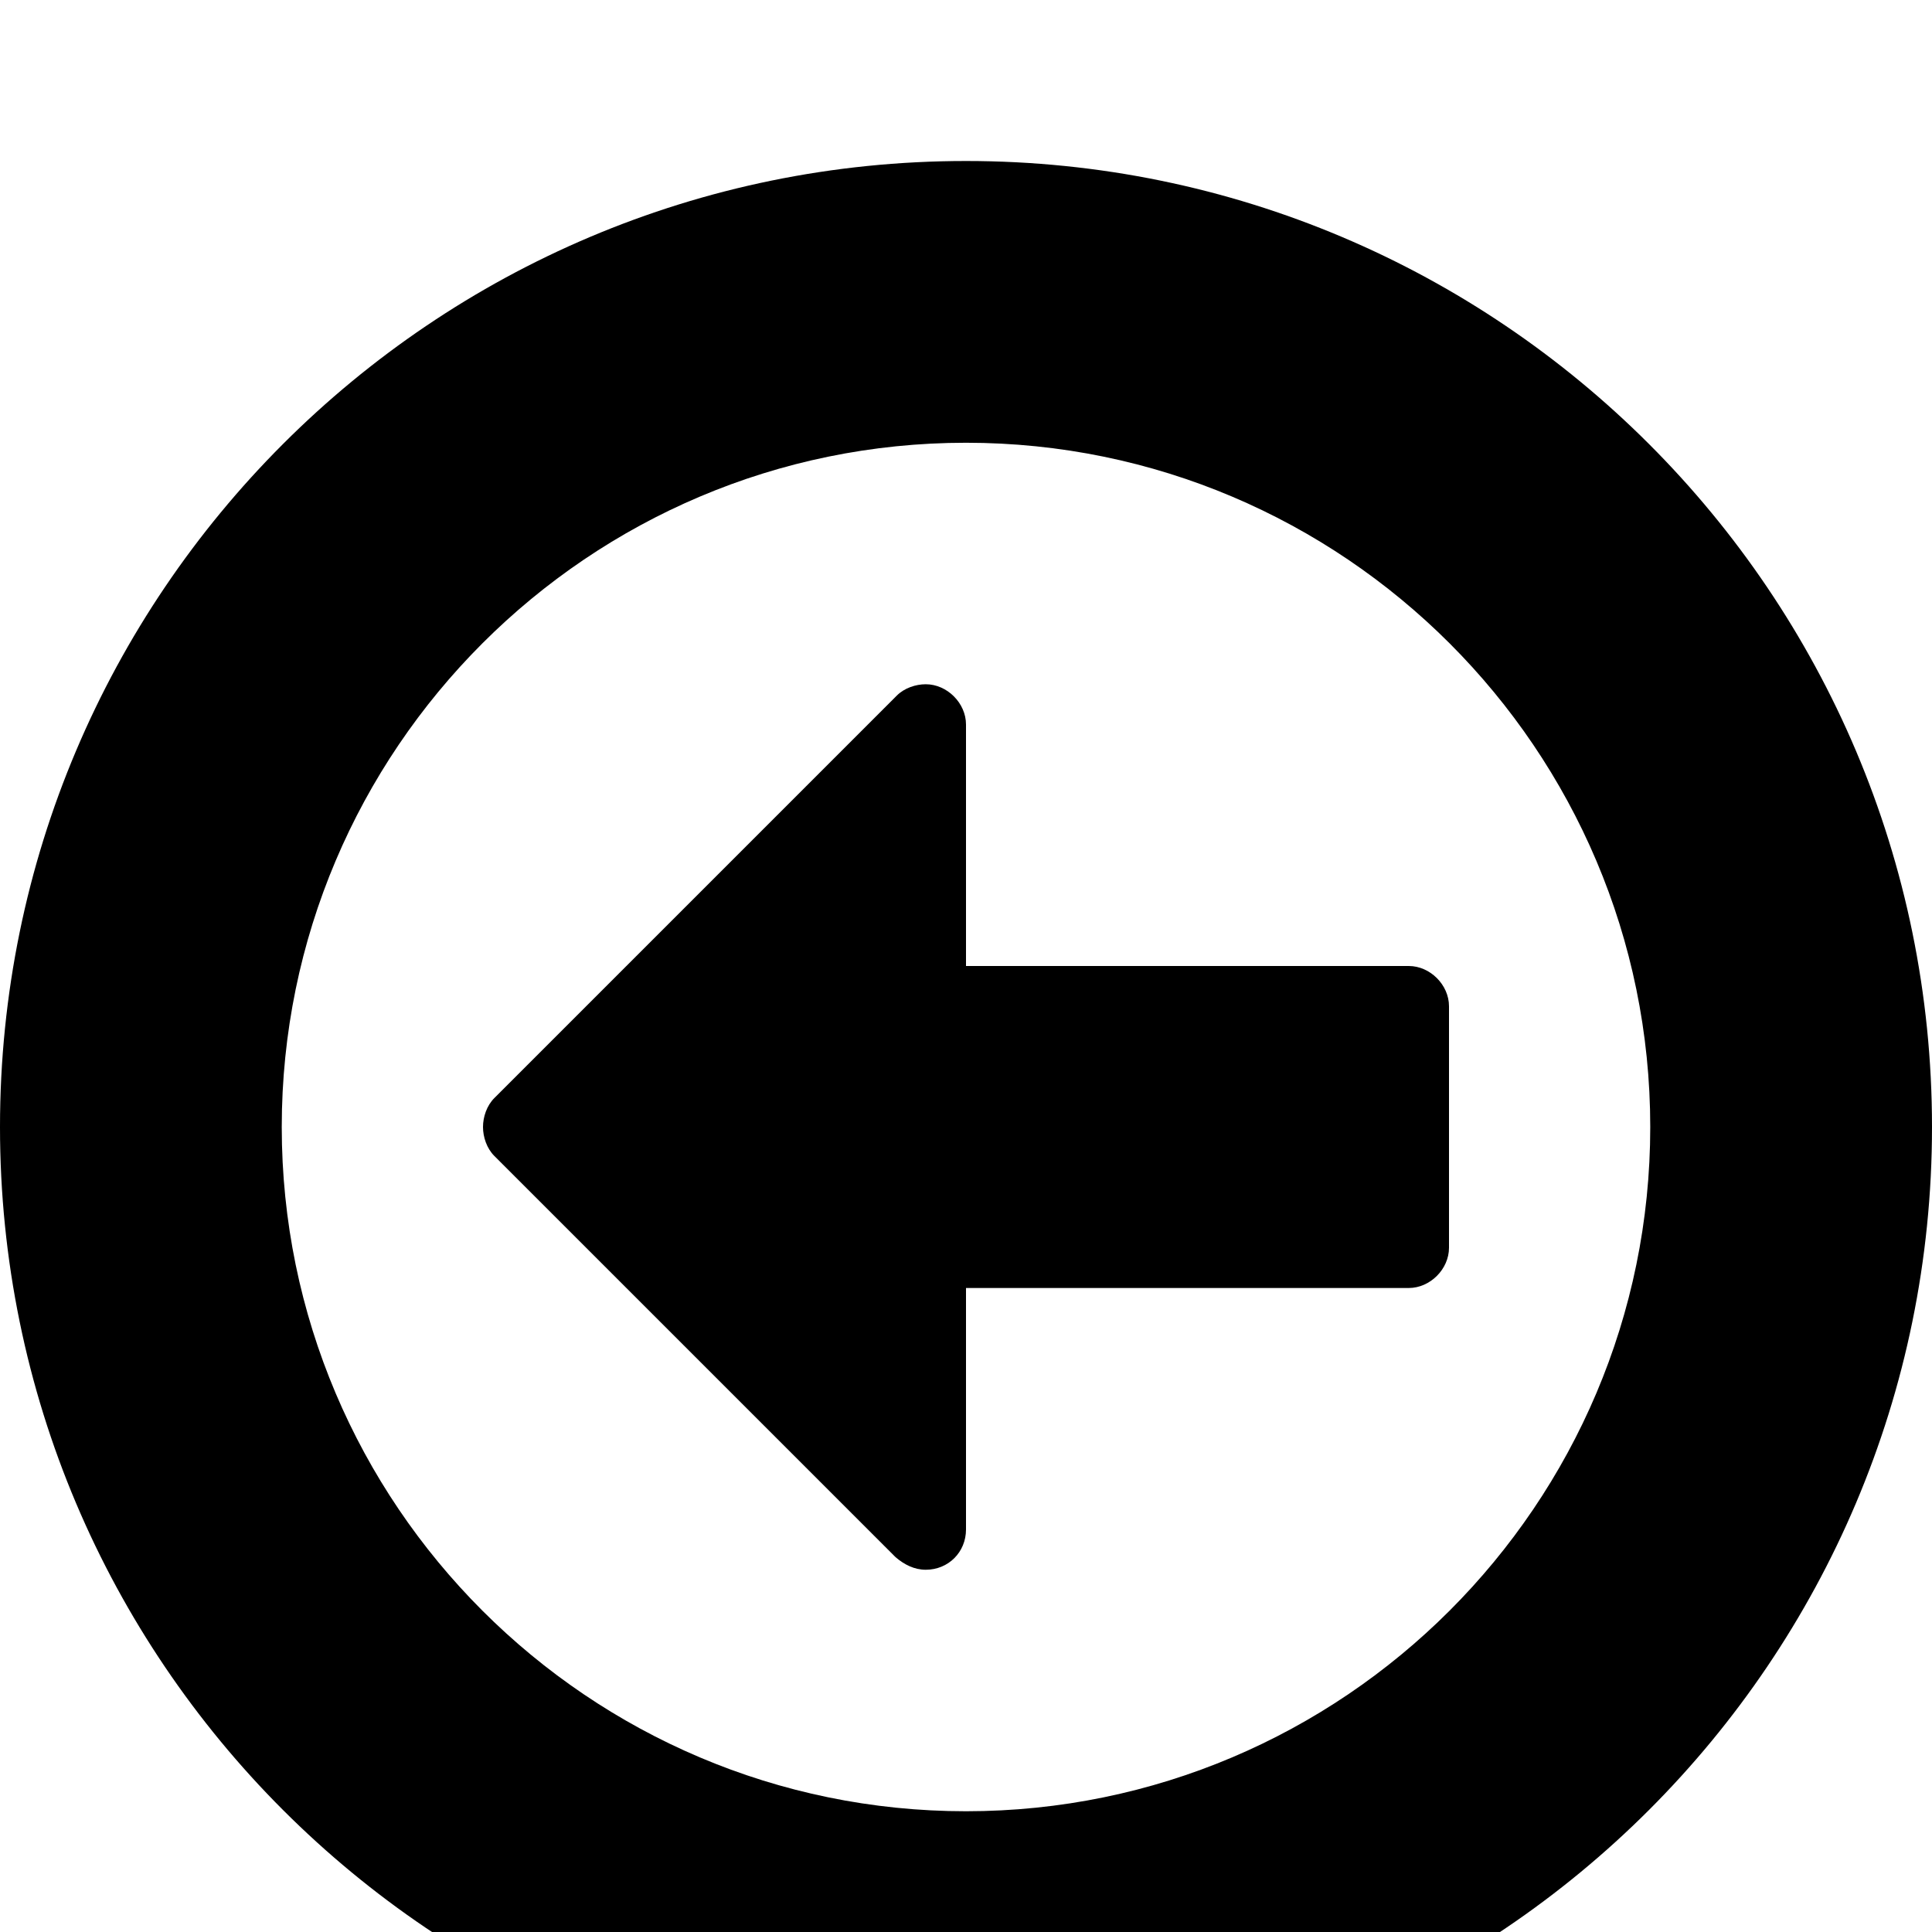
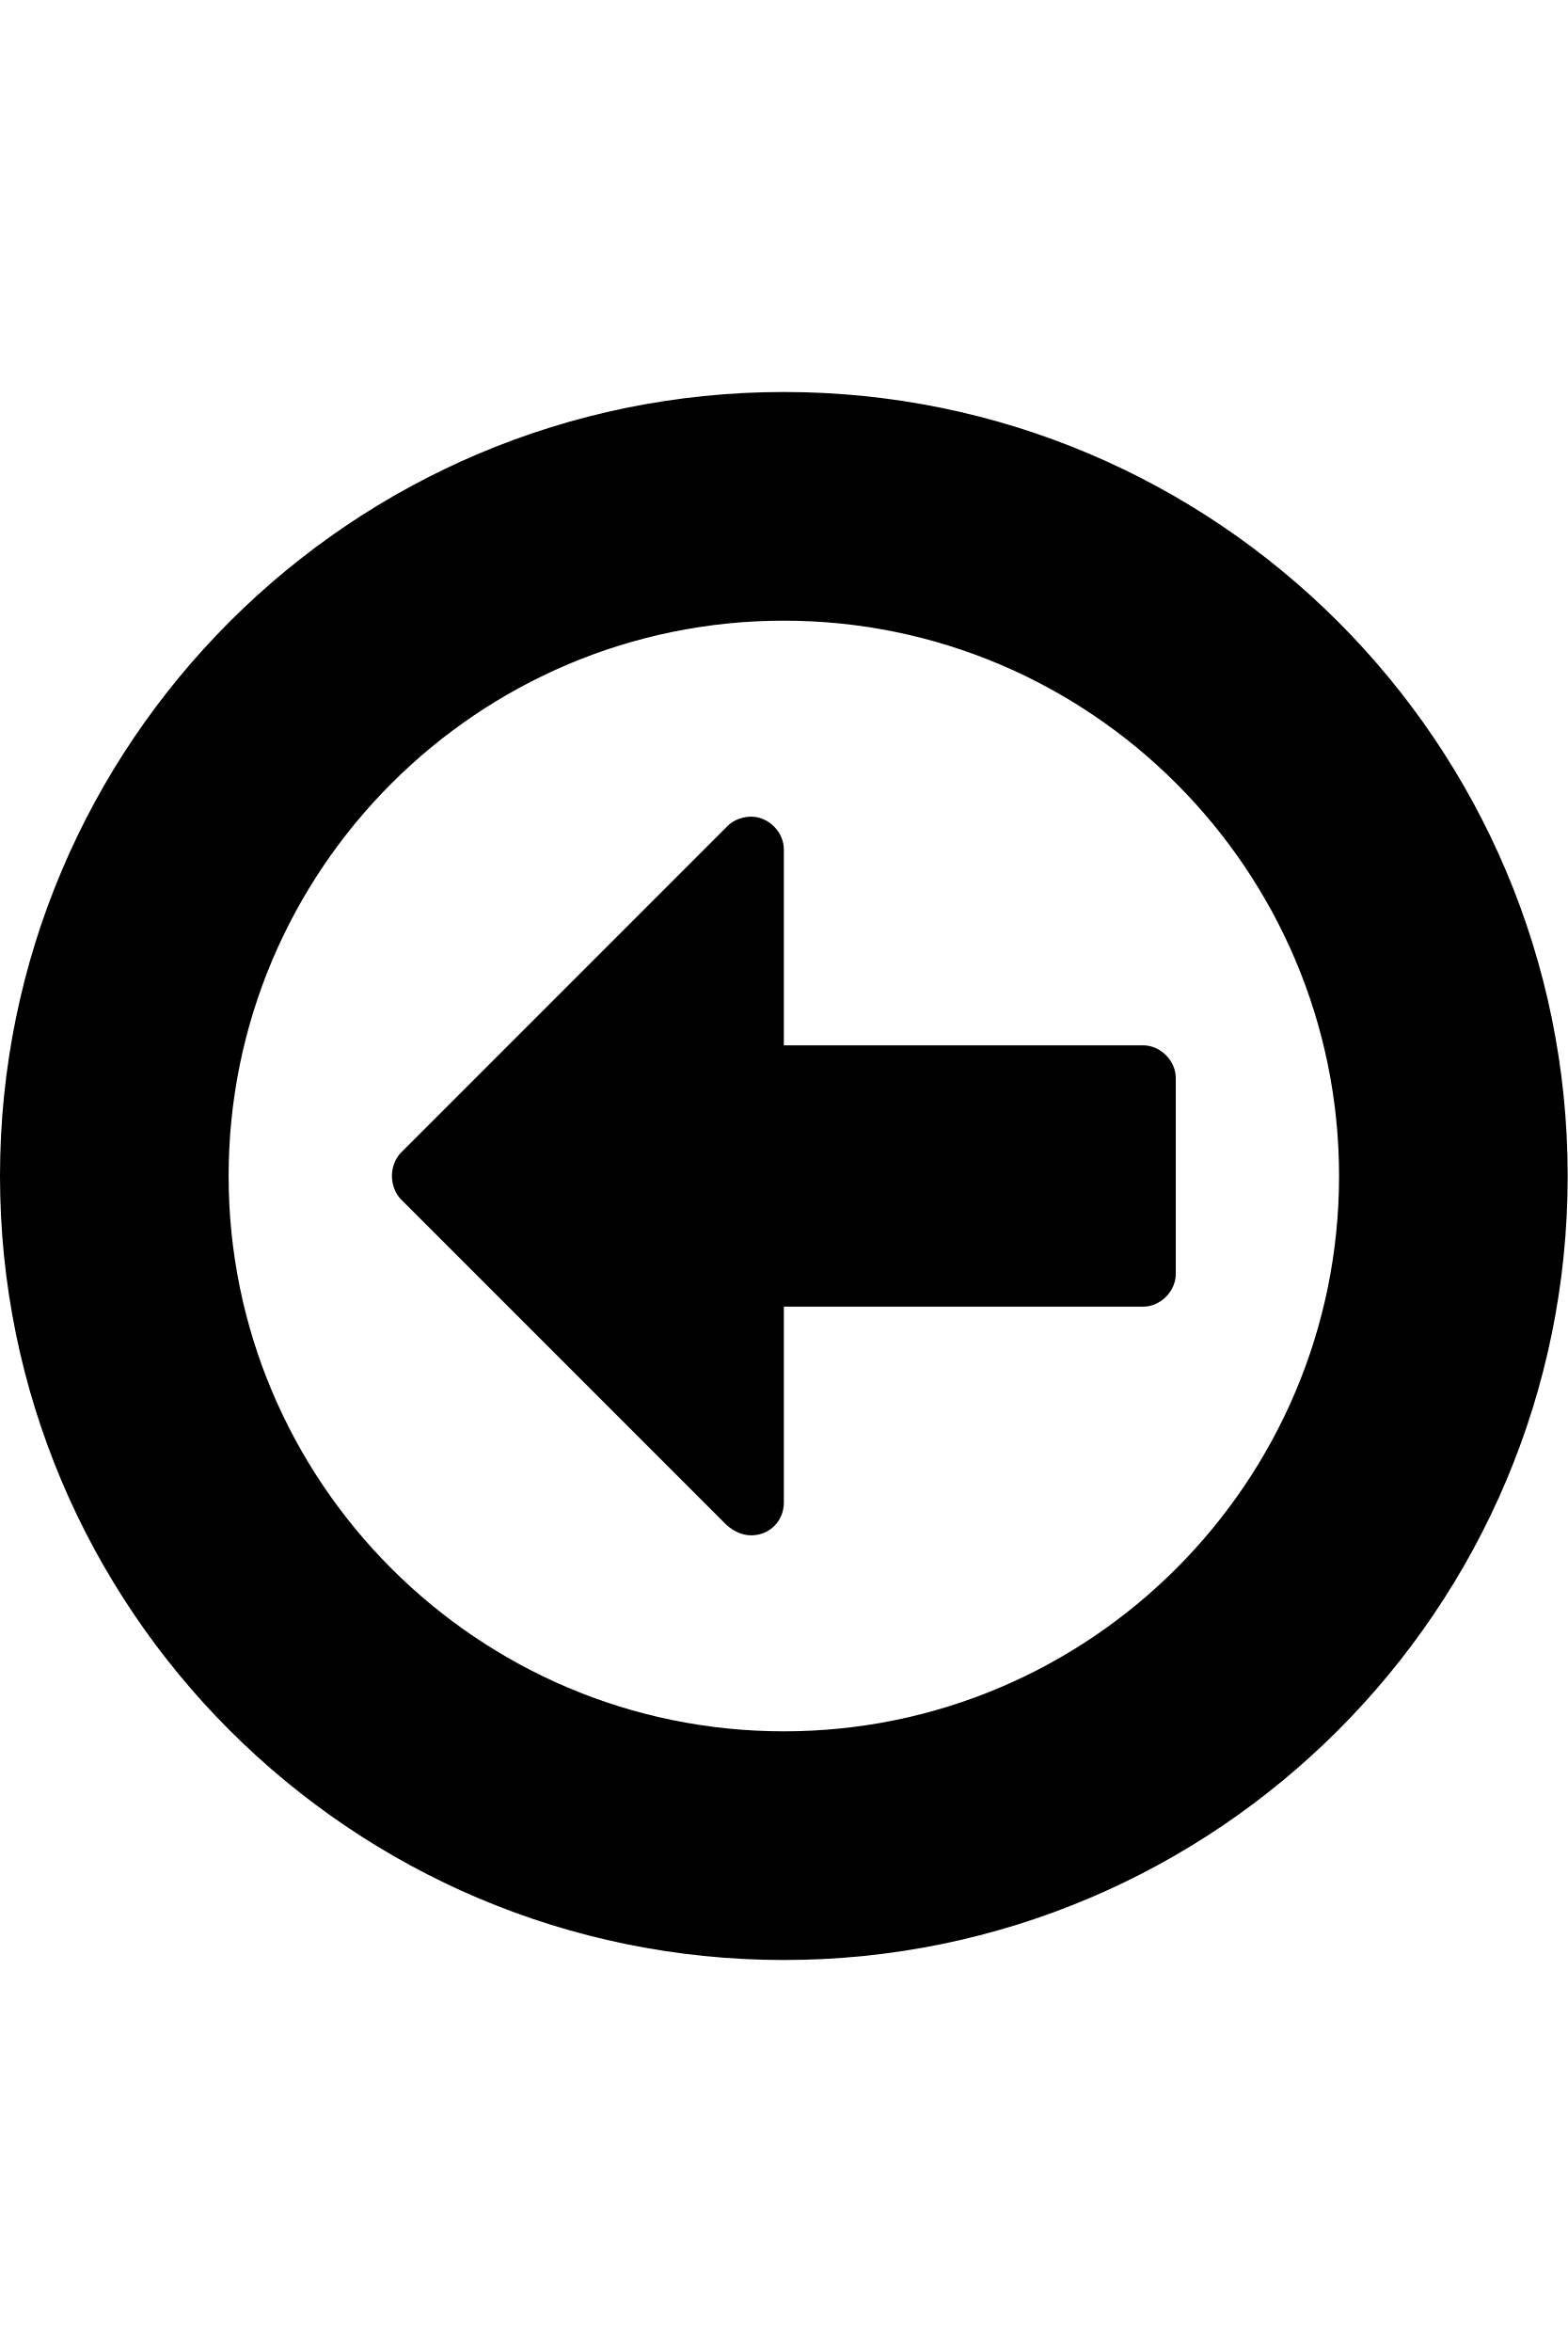
- <svg xmlns="http://www.w3.org/2000/svg" width="12" height="12" viewBox="0 0 1536 1536">
+ <svg xmlns="http://www.w3.org/2000/svg" width="16" height="24" viewBox="0 0 1536 1792">
  <path d="M1152 800v192c0 17-15 32-32 32H768v192c0 18-14 32-32 32-9 0-17-4-24-10L393 919c-6-6-9-15-9-23s3-17 9-23l320-320c6-6 15-9 23-9 17 0 32 15 32 32v192h352c17 0 32 15 32 32zm160 96c0-300-244-544-544-544S224 596 224 896s244 544 544 544 544-244 544-544zm224 0c0 424-344 768-768 768S0 1320 0 896s344-768 768-768 768 344 768 768z" />
</svg>
